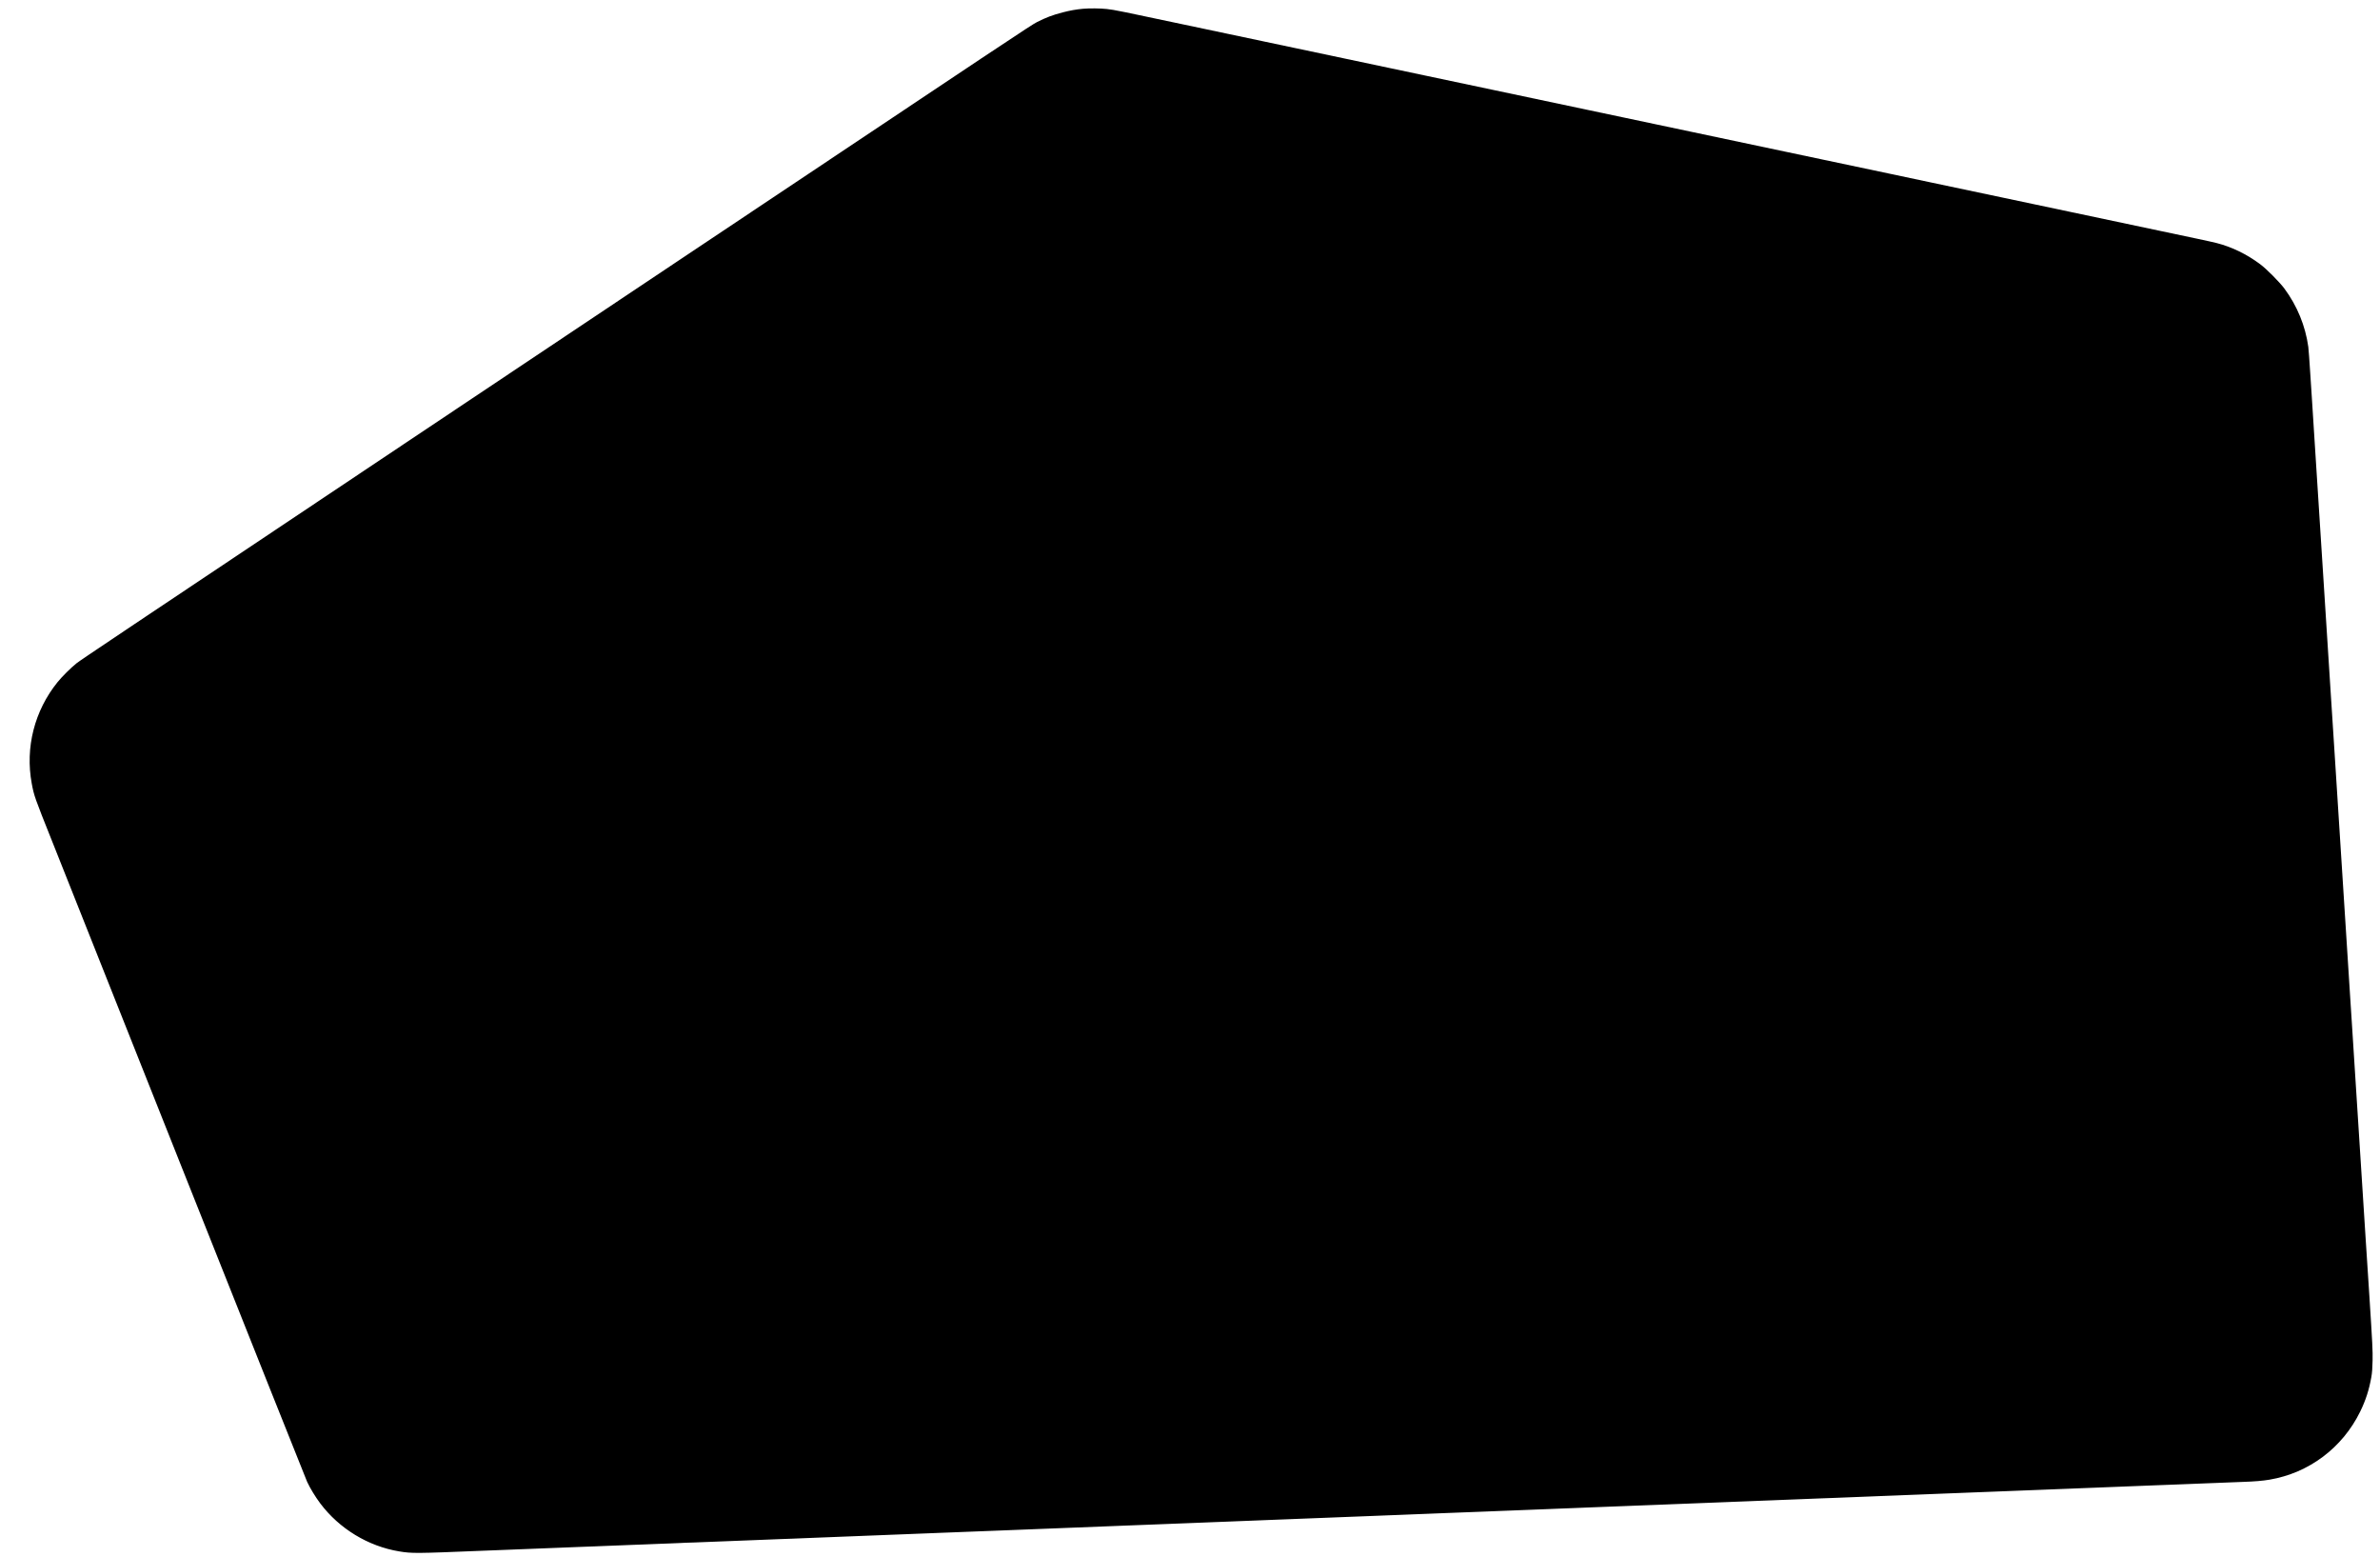
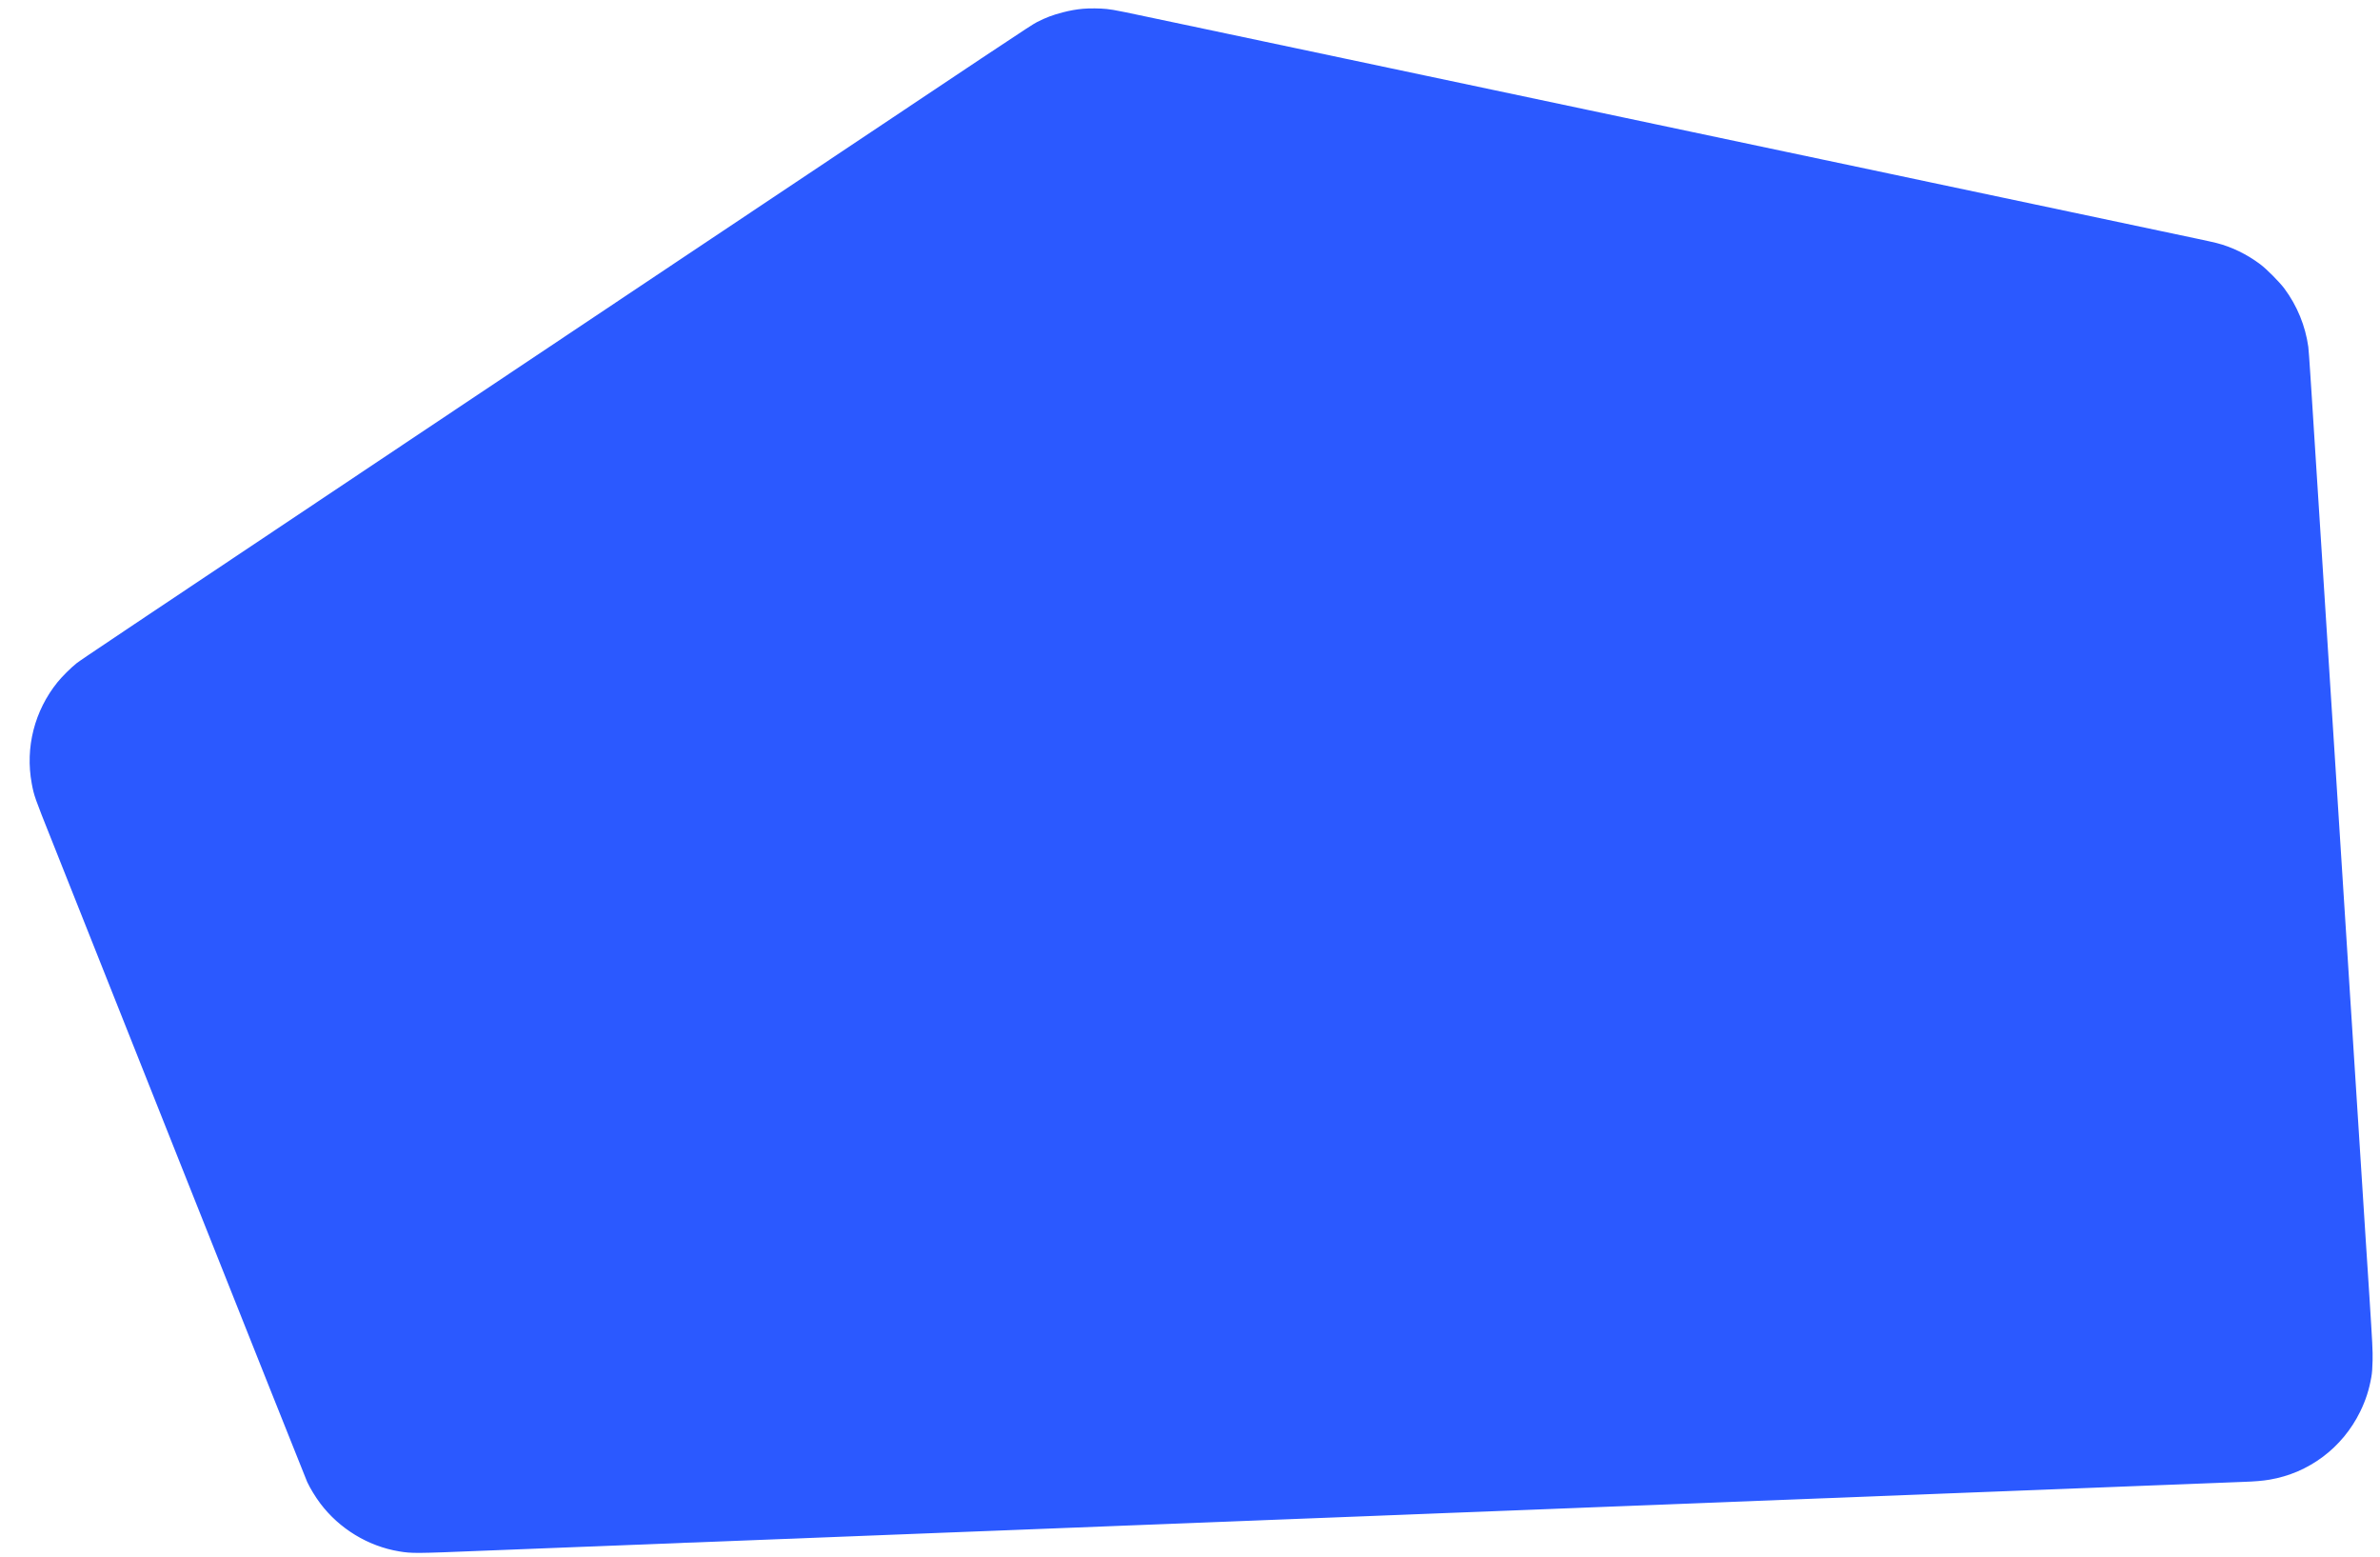
<svg xmlns="http://www.w3.org/2000/svg" version="1.0" width="4912pt" height="3212pt" viewBox="0 0 4912 3212" preserveAspectRatio="xMidYMid meet">
-   <g transform="translate(0,3212) scale(0.1,-0.1)" fill="#000000" stroke="none">
+   <g transform="translate(0,3212) scale(0.1,-0.1)" fill="#2b59ff" stroke="none">
    <path d="M22352 31939 c-138 -12 -271 -36 -417 -74 -215 -56 -331 -100 -530 -199 -123 -62 -476 -297 -7417 -4933 -1492 -997 -3968 -2650 -5503 -3675 -6118 -4086 -6829 -4562 -6903 -4621 -113 -89 -303 -278 -395 -392 -476 -590 -669 -1348 -532 -2090 47 -253 59 -287 416 -1180 81 -203 1290 -3244 2687 -6756 1397 -3512 2559 -6424 2581 -6473 60 -130 171 -312 271 -445 393 -522 988 -884 1630 -990 263 -43 332 -43 1730 14 246 10 374 15 515 20 77 3 190 7 250 10 61 3 175 7 255 10 80 3 195 7 255 10 61 3 175 7 255 10 177 6 359 14 505 20 61 3 184 7 275 10 91 3 201 7 245 10 44 2 161 7 260 10 99 3 212 7 250 10 39 2 160 7 270 10 110 3 220 8 245 10 25 2 144 7 265 10 121 4 231 8 245 10 14 2 133 7 265 10 132 4 247 9 255 10 8 2 123 6 255 10 132 4 247 9 255 10 8 2 123 6 255 10 132 4 247 9 255 10 8 2 123 6 255 10 132 4 247 9 255 10 8 1 121 6 250 9 129 4 251 9 270 11 19 2 132 7 250 10 118 3 235 8 260 10 25 2 137 7 250 10 113 3 230 8 260 10 30 2 143 7 250 10 107 3 224 8 260 10 36 2 148 7 250 10 102 3 219 8 260 10 41 2 154 7 250 10 96 3 213 8 260 10 47 2 159 7 250 10 91 3 208 8 260 10 52 3 167 7 255 10 88 3 205 7 260 10 55 3 172 7 260 10 88 3 203 8 255 10 52 3 167 7 255 10 88 3 203 7 255 10 52 3 165 7 250 10 85 3 202 7 260 10 58 3 170 7 250 10 80 3 197 7 260 10 111 4 226 9 510 20 74 3 187 7 250 10 63 3 178 7 255 10 77 3 194 7 260 10 66 3 183 7 260 10 131 5 203 8 510 20 66 3 183 7 260 10 77 3 192 7 255 10 63 3 175 7 248 10 72 3 192 7 265 10 72 3 184 7 247 10 63 3 180 7 260 10 80 3 192 7 250 10 58 3 173 7 255 10 83 3 200 7 260 10 61 3 173 7 250 10 77 3 194 7 260 10 66 3 183 7 260 10 131 5 203 8 510 20 66 3 183 7 260 10 77 3 192 7 255 10 63 3 176 7 250 10 74 3 194 7 265 10 72 3 182 7 245 10 63 3 180 7 260 10 80 3 192 7 250 10 58 3 173 7 255 10 83 3 200 7 260 10 104 4 204 8 525 20 74 3 185 7 245 10 61 3 178 7 260 10 83 3 197 7 255 10 58 3 173 7 255 10 83 3 197 7 255 10 58 3 170 7 250 10 80 3 197 7 260 10 63 3 174 7 245 10 326 12 407 16 515 20 63 3 180 7 260 10 80 3 195 7 255 10 104 4 208 8 525 20 74 3 185 7 245 10 61 3 178 7 260 10 83 3 197 7 255 10 58 3 173 7 255 10 83 3 197 7 255 10 58 3 170 7 250 10 80 3 197 7 260 10 63 3 175 7 248 10 72 3 192 7 265 10 72 3 184 7 247 10 63 3 180 7 260 10 80 3 192 7 250 10 58 3 173 7 255 10 83 3 206 8 275 10 307 12 373 15 505 20 77 3 192 7 255 10 63 3 175 7 248 10 72 3 192 7 265 10 72 3 184 7 247 10 63 3 180 7 260 10 80 3 192 7 250 10 58 3 173 7 255 10 83 3 200 7 260 10 61 3 173 7 250 10 77 3 194 7 260 10 66 3 183 7 260 10 131 5 203 8 510 20 66 3 183 7 260 10 77 3 192 7 255 10 63 3 176 7 250 10 74 3 194 7 265 10 72 3 182 7 245 10 63 3 180 7 260 10 80 3 192 7 250 10 58 3 175 7 260 10 85 3 198 7 250 10 52 2 167 7 255 10 88 3 203 7 255 10 52 2 172 7 265 10 94 3 211 8 260 10 50 3 164 7 255 10 91 3 203 8 250 10 47 2 164 7 260 10 96 3 209 8 250 10 41 2 158 7 260 10 241 8 408 22 550 46 814 138 1504 656 1871 1404 114 234 183 446 230 712 16 88 22 175 26 343 4 201 -3 345 -66 1325 -39 605 -73 1132 -76 1170 -3 39 -39 601 -80 1250 -41 649 -77 1212 -80 1250 -3 39 -26 390 -50 780 -25 391 -59 919 -75 1175 -16 256 -32 499 -35 540 -3 41 -37 570 -75 1175 -76 1185 -152 2378 -200 3130 -17 259 -42 646 -55 860 -48 757 -65 1011 -70 1085 -3 41 -73 1133 -155 2425 -82 1293 -152 2382 -155 2420 -3 39 -21 320 -40 625 -19 305 -37 589 -40 630 -3 41 -19 282 -35 535 -16 253 -34 496 -40 540 -60 431 -229 845 -493 1201 -100 134 -366 403 -498 501 -276 207 -586 358 -899 438 -52 14 -234 54 -405 90 -170 36 -521 110 -780 165 -617 130 -1674 354 -1845 390 -74 16 -394 83 -710 150 -316 67 -636 134 -710 150 -120 25 -1015 214 -1445 305 -88 19 -470 100 -850 180 -379 80 -987 208 -1350 285 -363 77 -725 153 -805 170 -150 32 -952 201 -1940 410 -311 65 -630 133 -710 150 -80 17 -399 84 -710 150 -311 66 -630 133 -710 150 -149 32 -948 200 -1940 410 -311 65 -630 133 -710 150 -80 17 -399 84 -710 150 -311 66 -630 133 -710 150 -149 32 -948 200 -1940 410 -311 65 -630 133 -710 150 -80 17 -399 84 -710 150 -311 66 -630 133 -710 150 -1510 321 -1643 348 -1795 364 -140 15 -361 17 -493 5z" />
  </g>
</svg>
